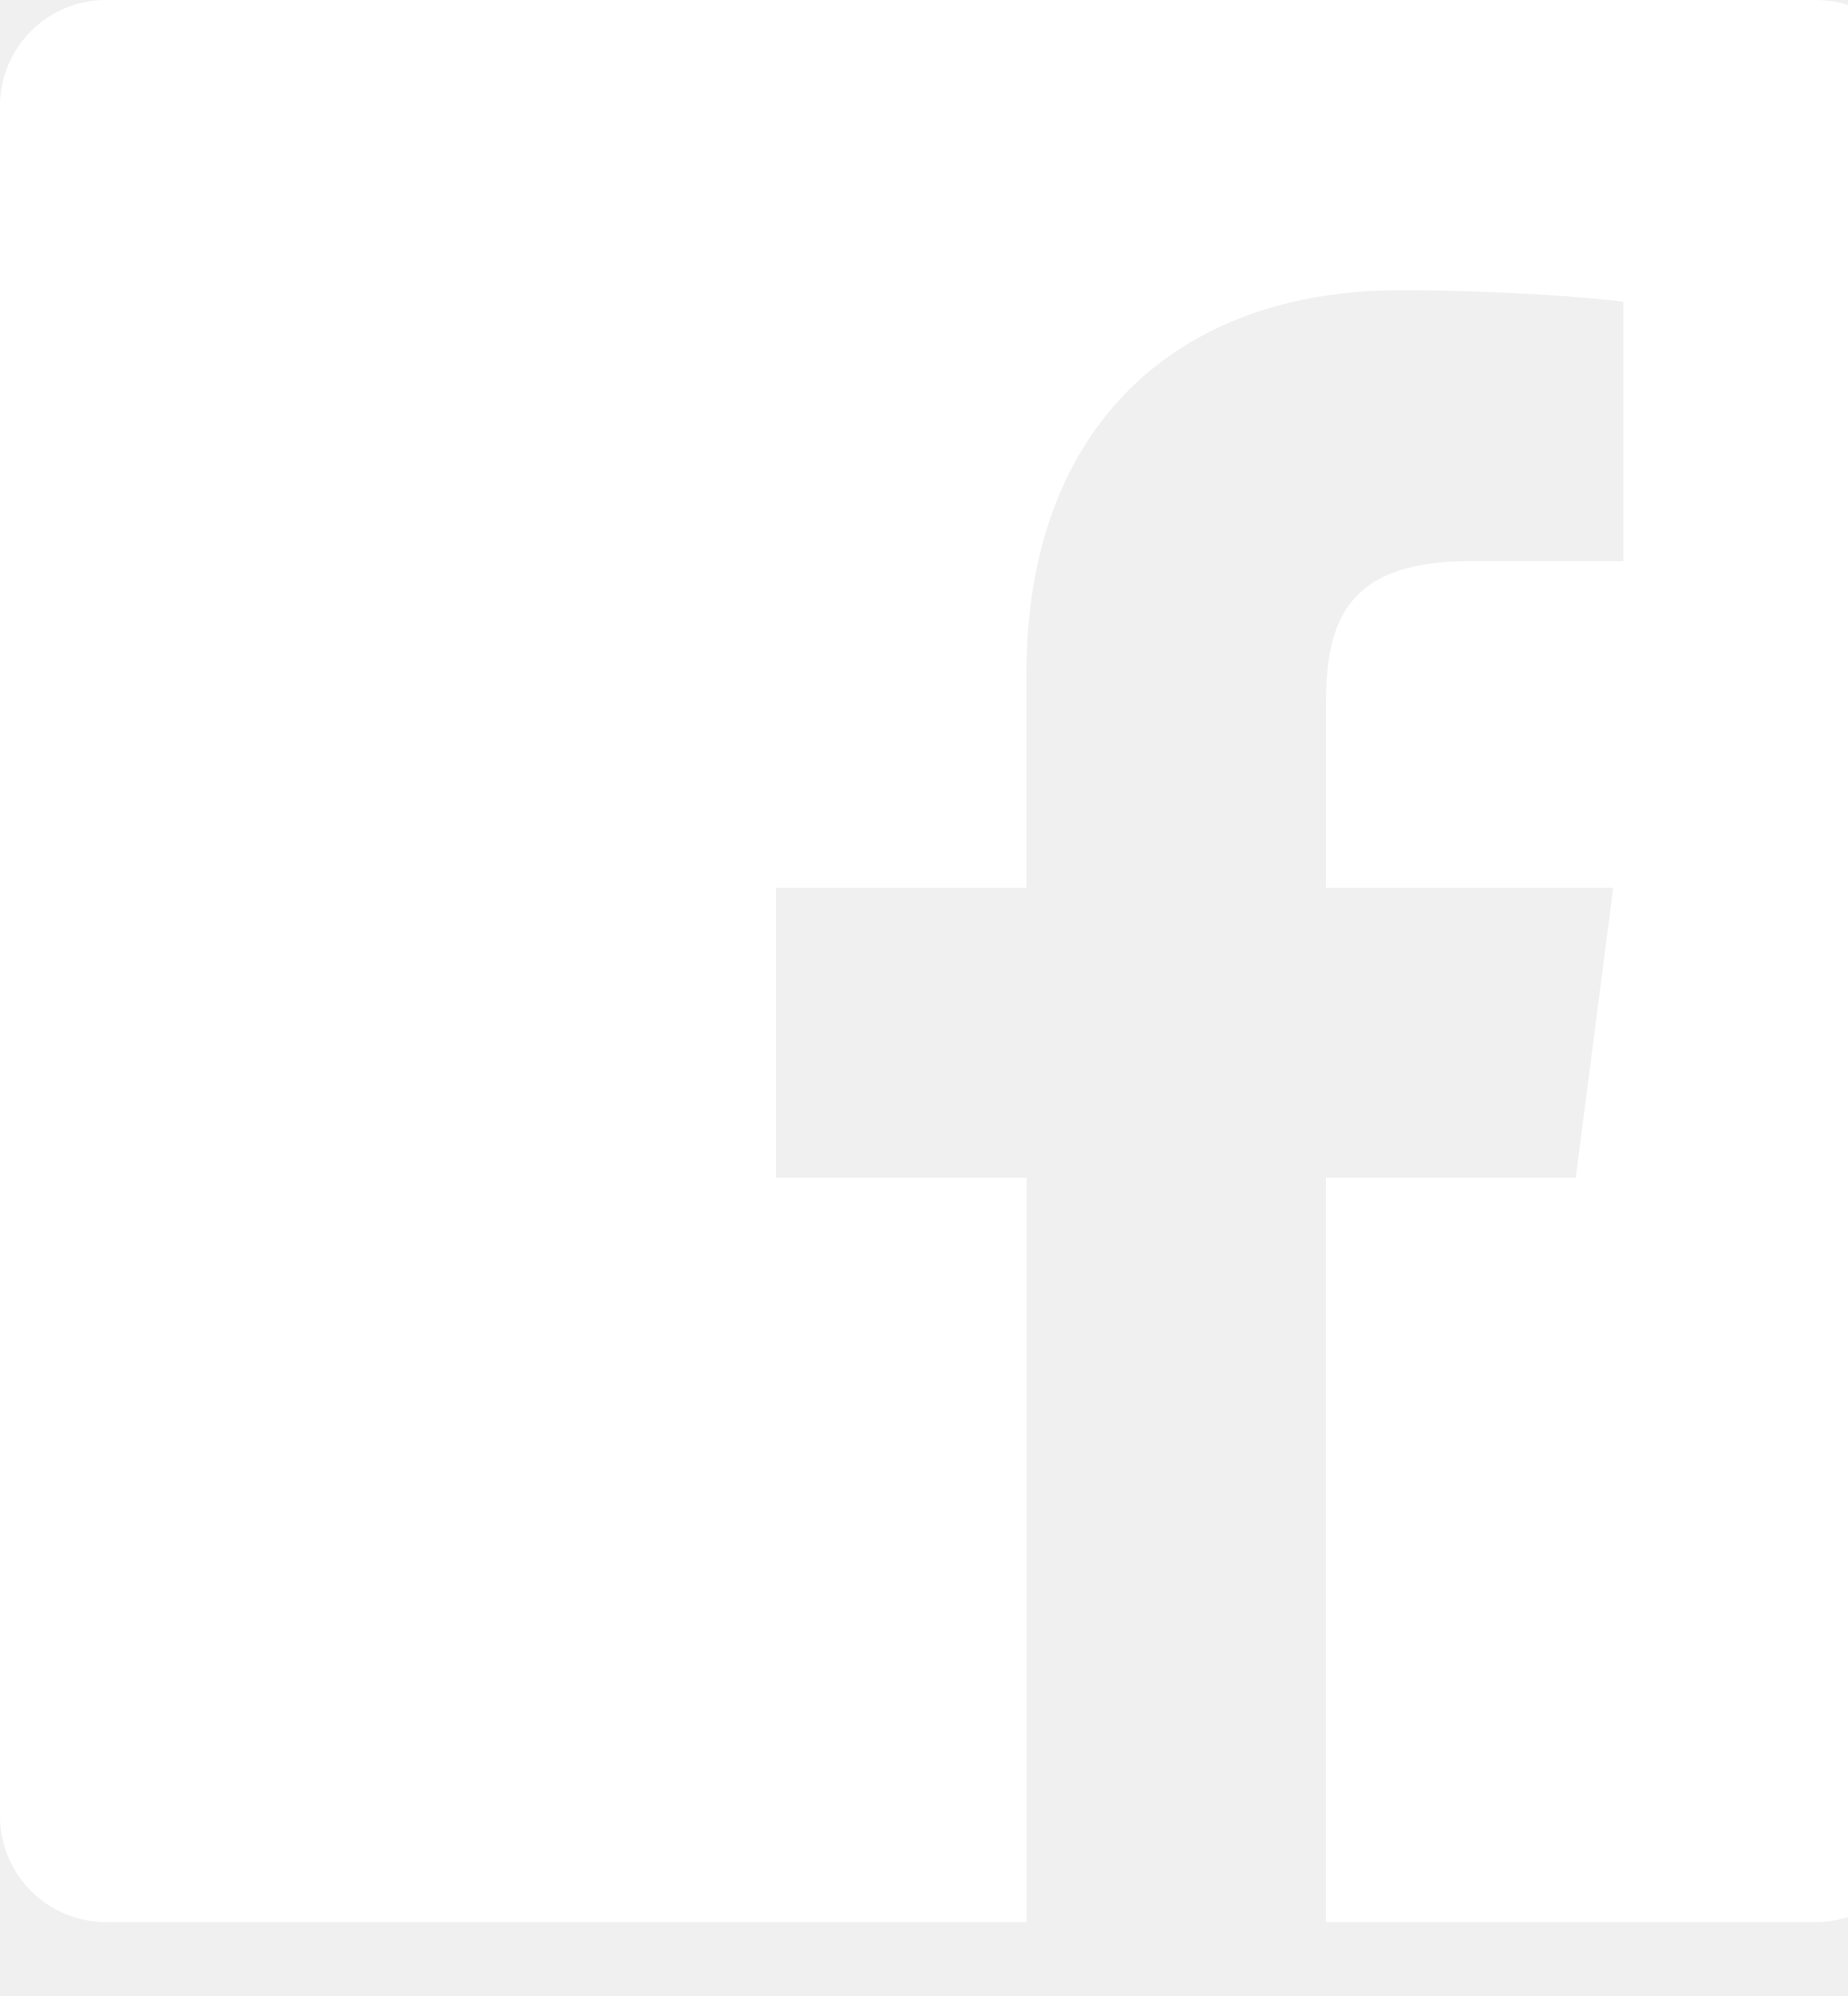
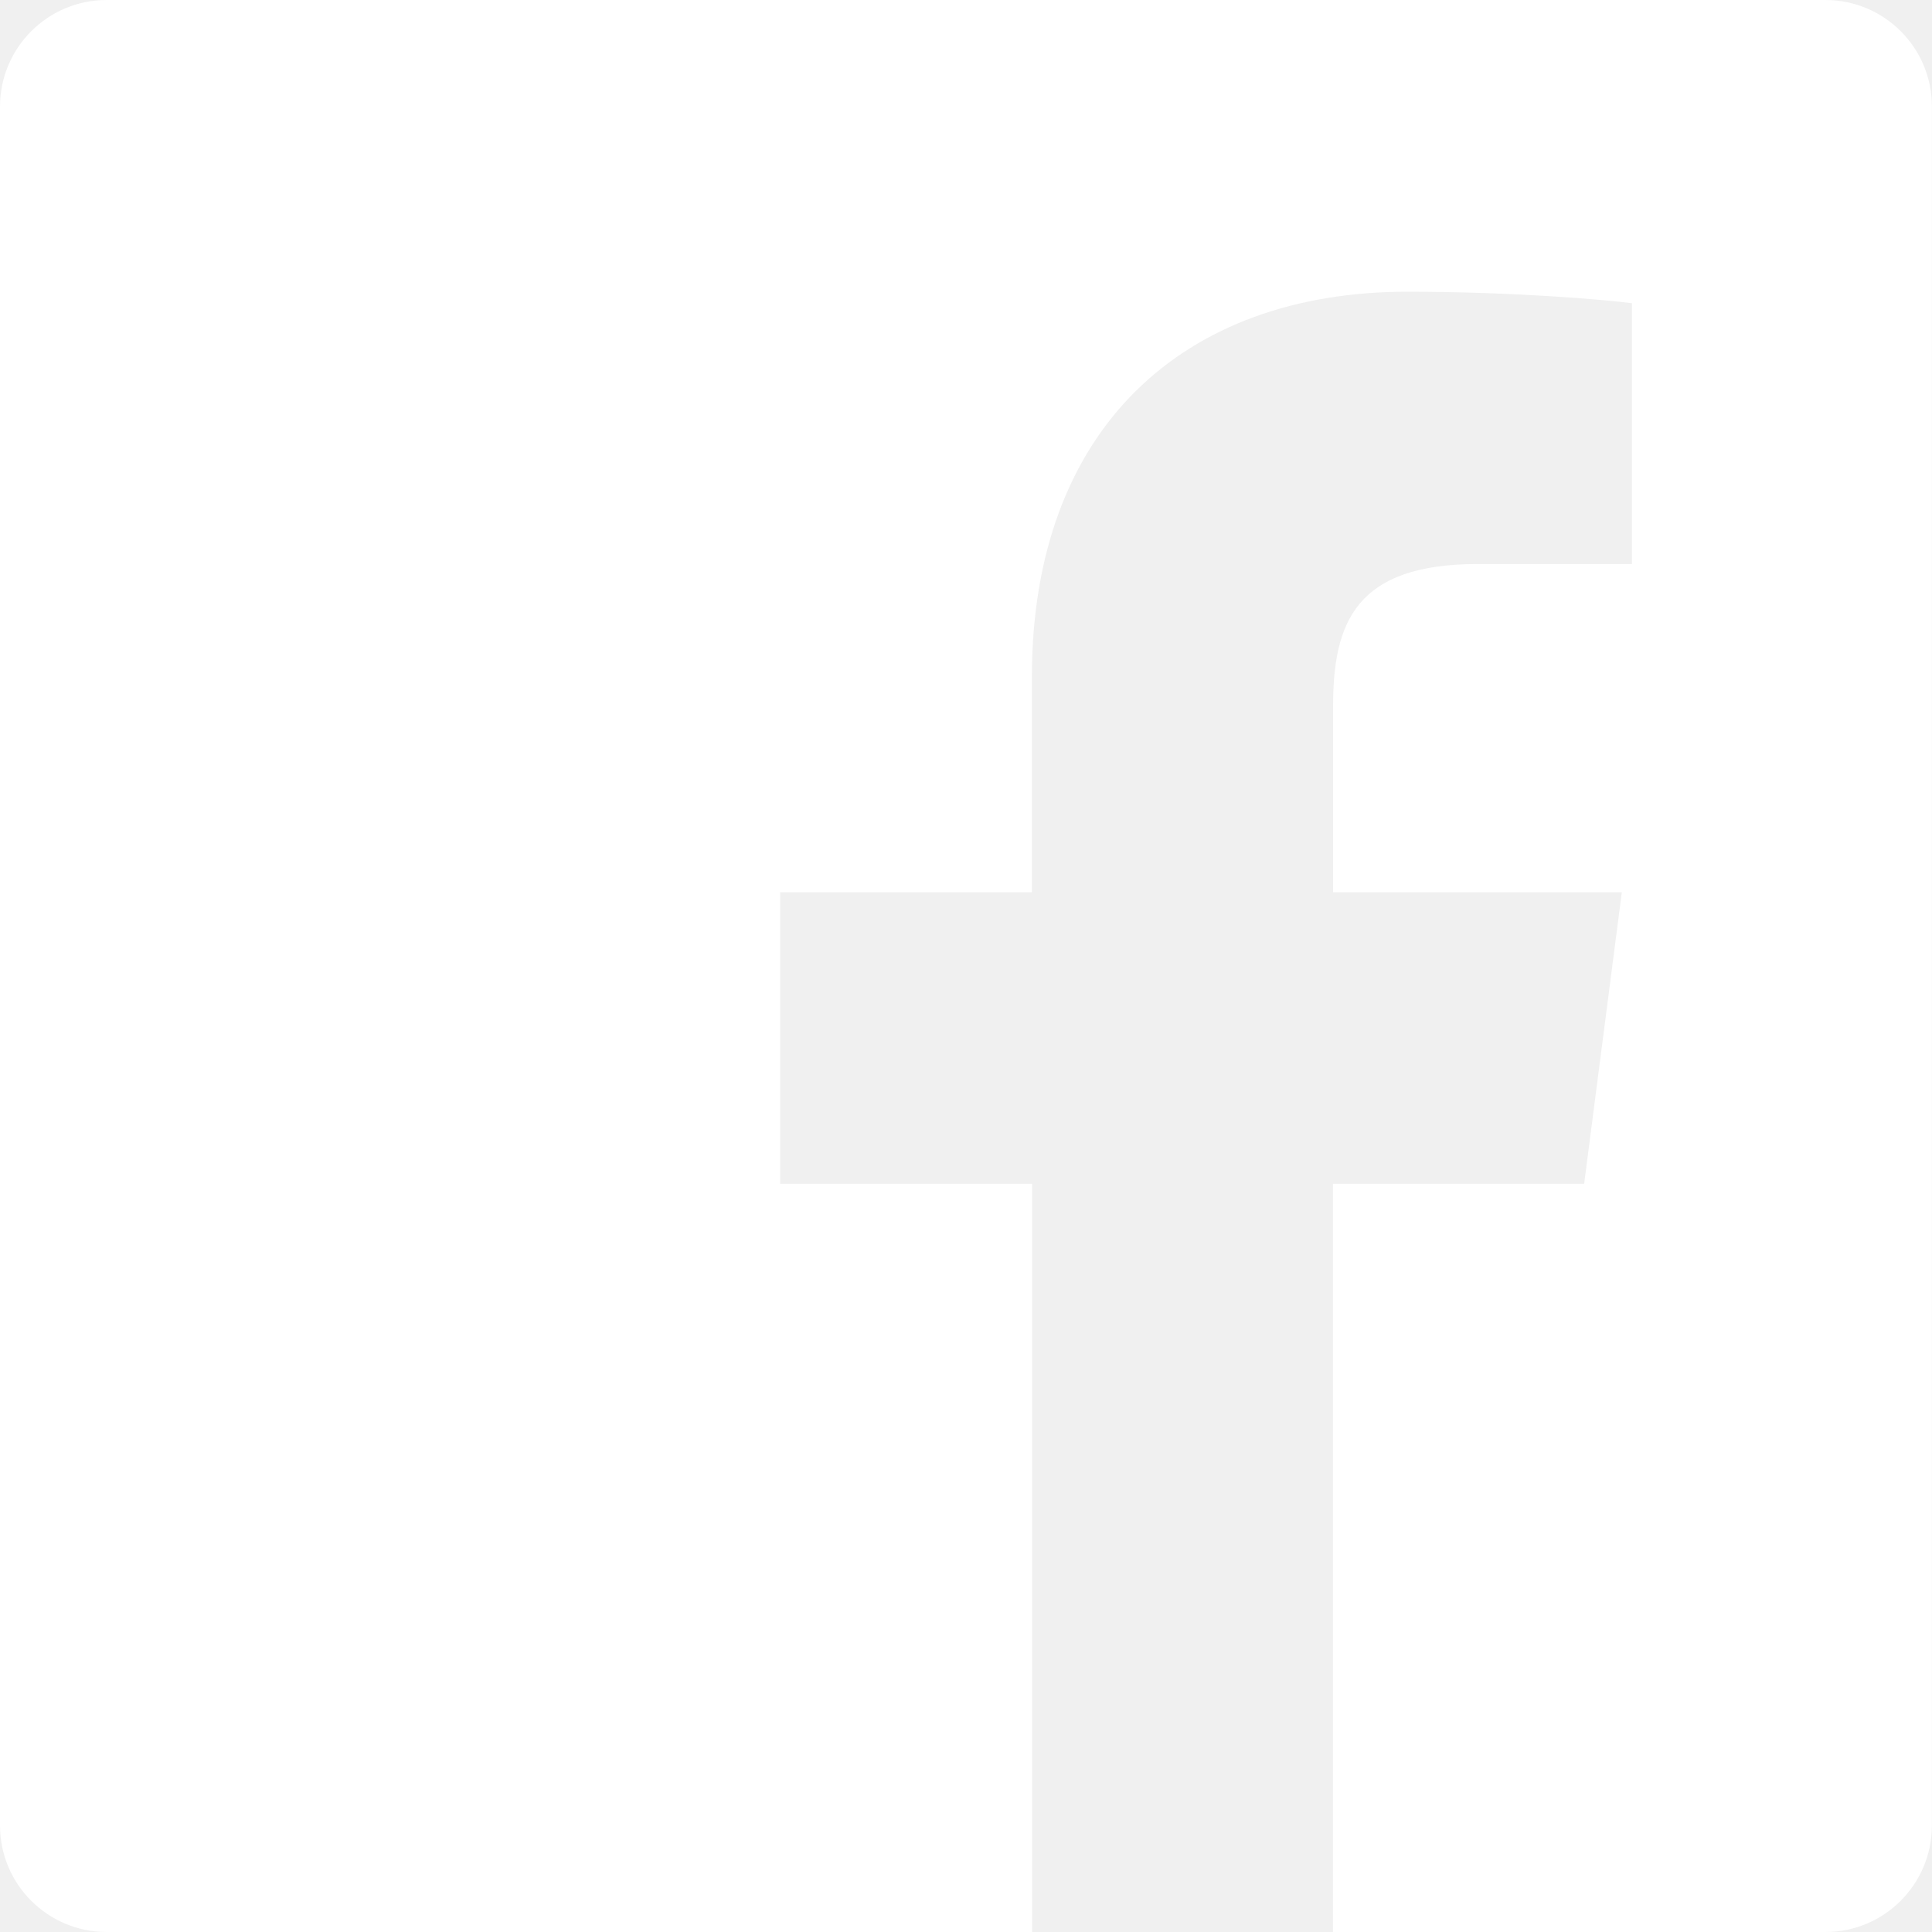
- <svg xmlns="http://www.w3.org/2000/svg" width="25" height="27">
-   <g transform="scale(1.3)">
+ <svg xmlns="http://www.w3.org/2000/svg" width="20" height="20">
+   <g transform="scale(1)">
    <path fill="#FFF" d="M18.896 0H1.104C.494 0 0 .494 0 1.104v17.793C0 19.506.494 20 1.104 20h9.58v-7.745H8.076V9.237h2.606V7.01c0-2.583 1.578-3.99 3.883-3.99 1.104 0 2.052.082 2.329.119v2.7h-1.598c-1.254 0-1.496.597-1.496 1.47v1.928h2.989l-.39 3.018h-2.6V20h5.098c.608 0 1.102-.494 1.102-1.104V1.104C20 .494 19.506 0 18.896 0z" />
  </g>
</svg>
